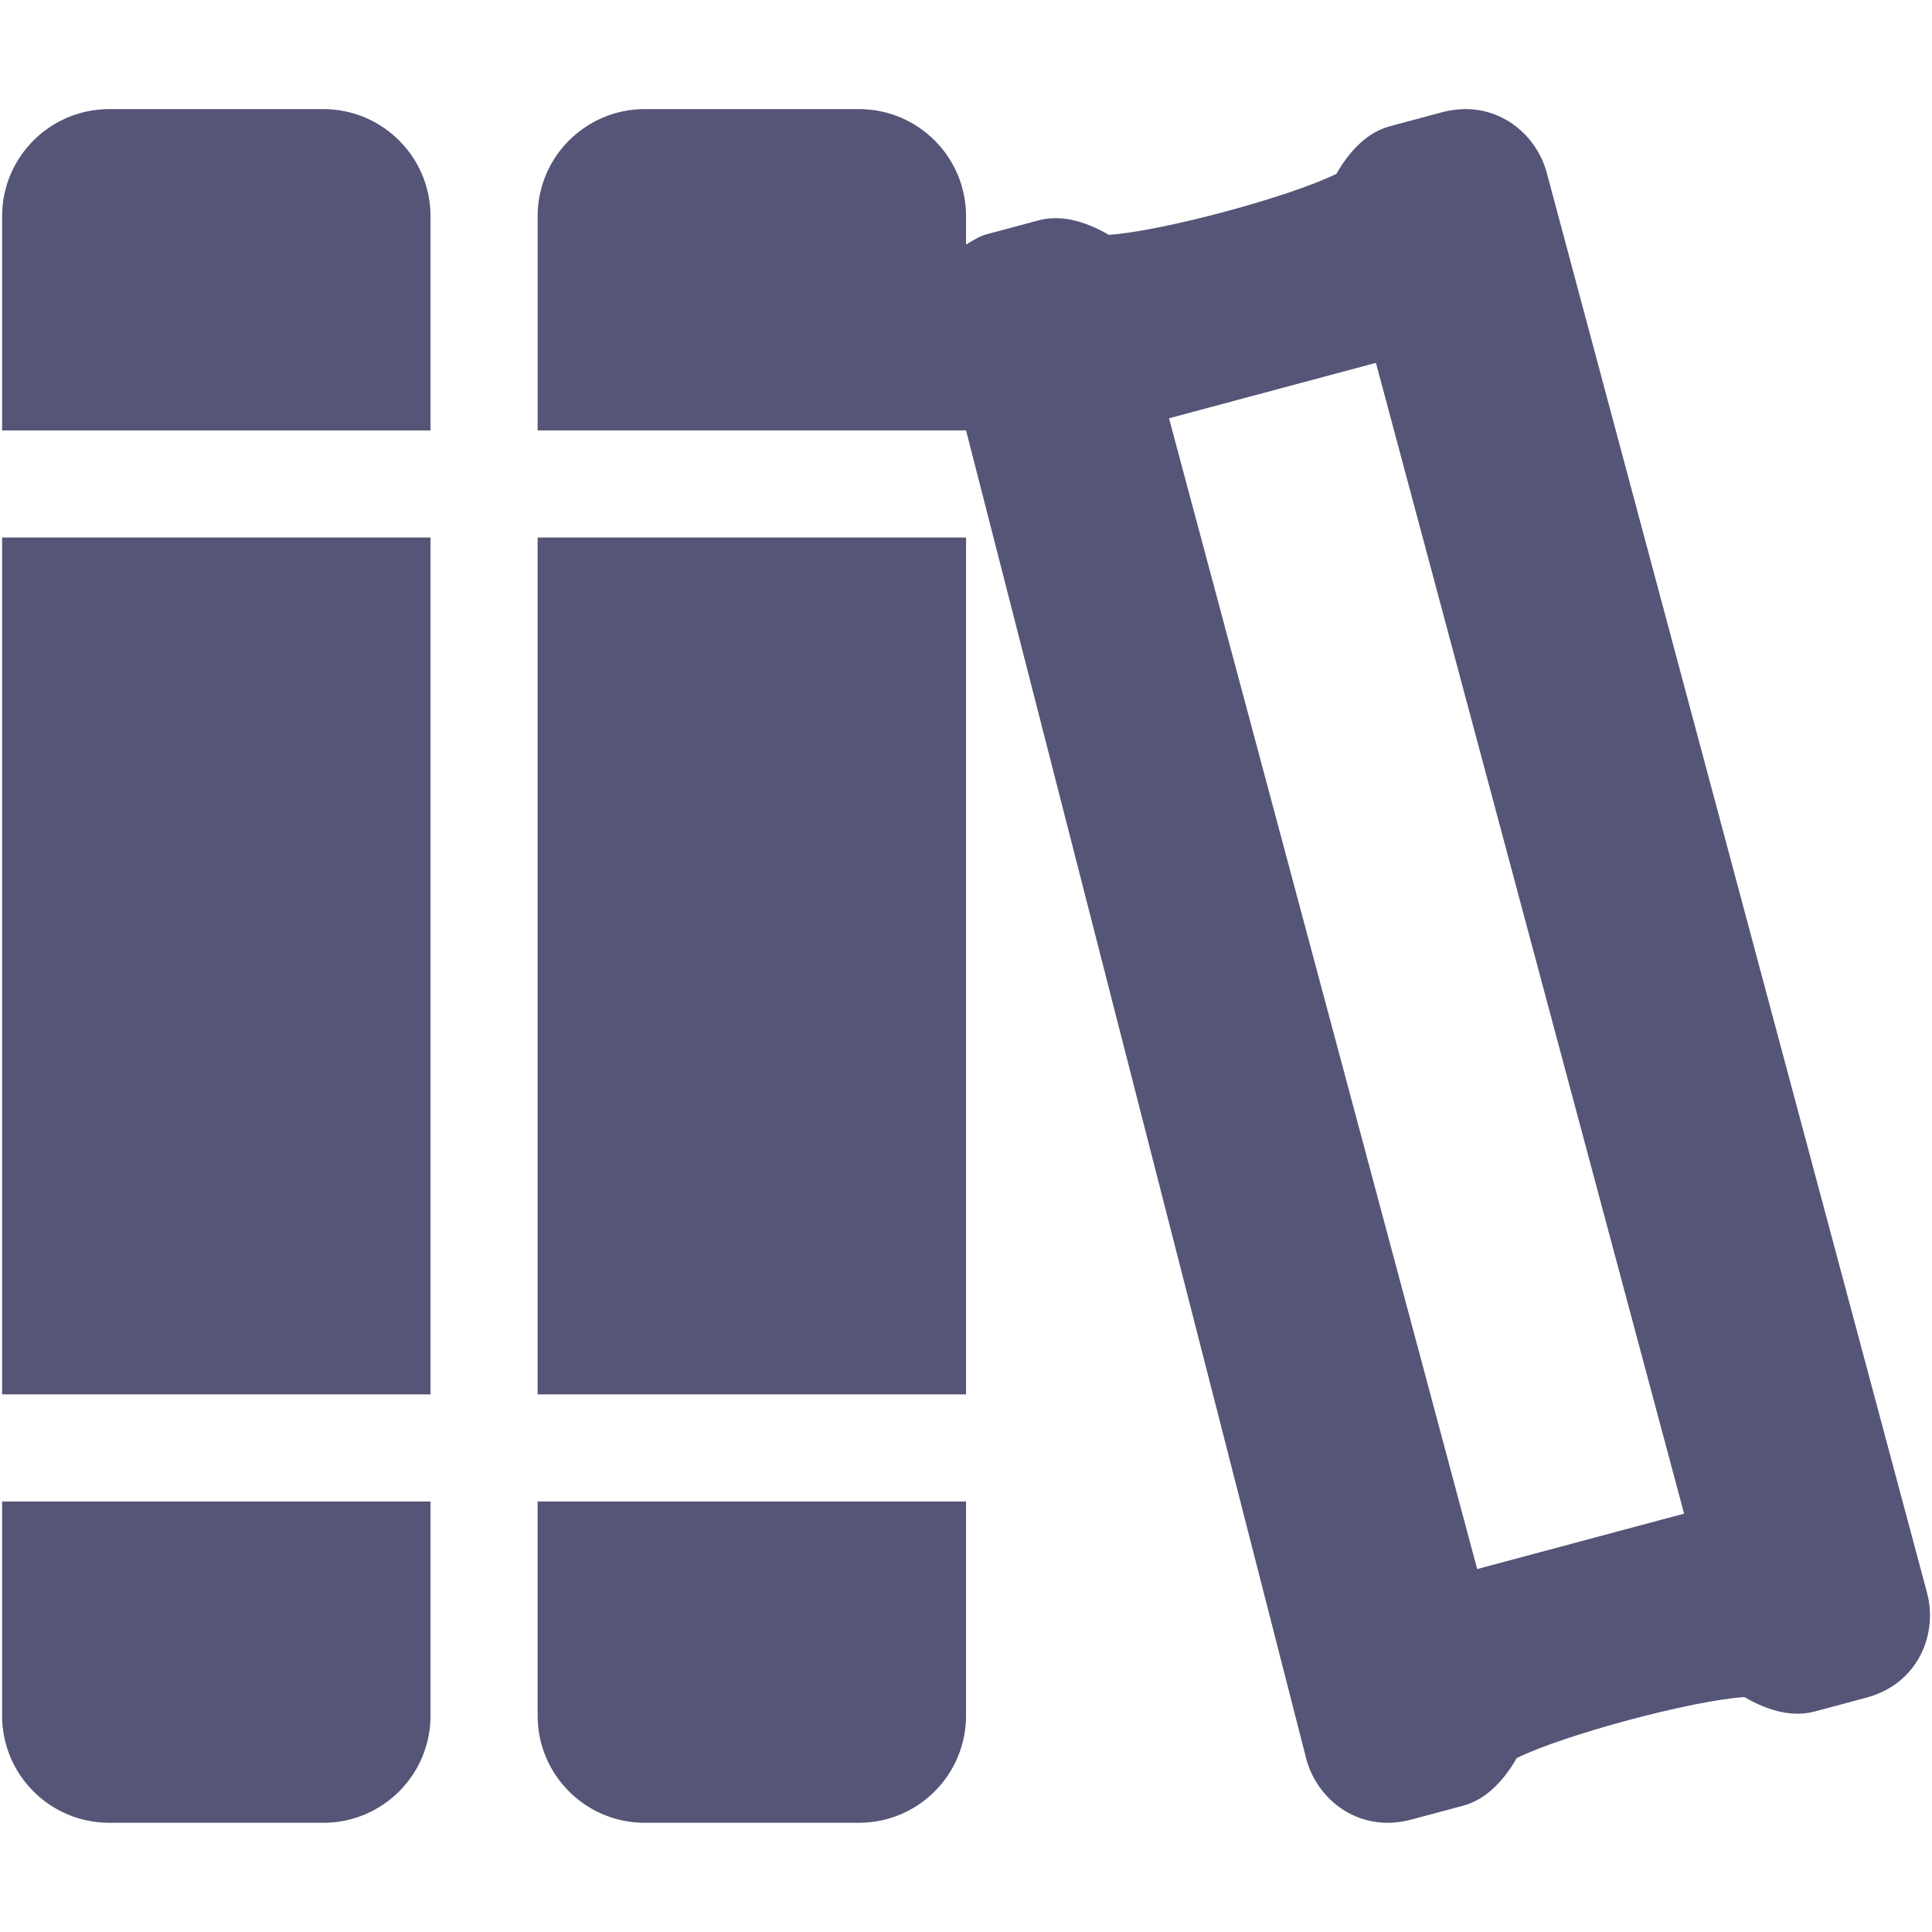
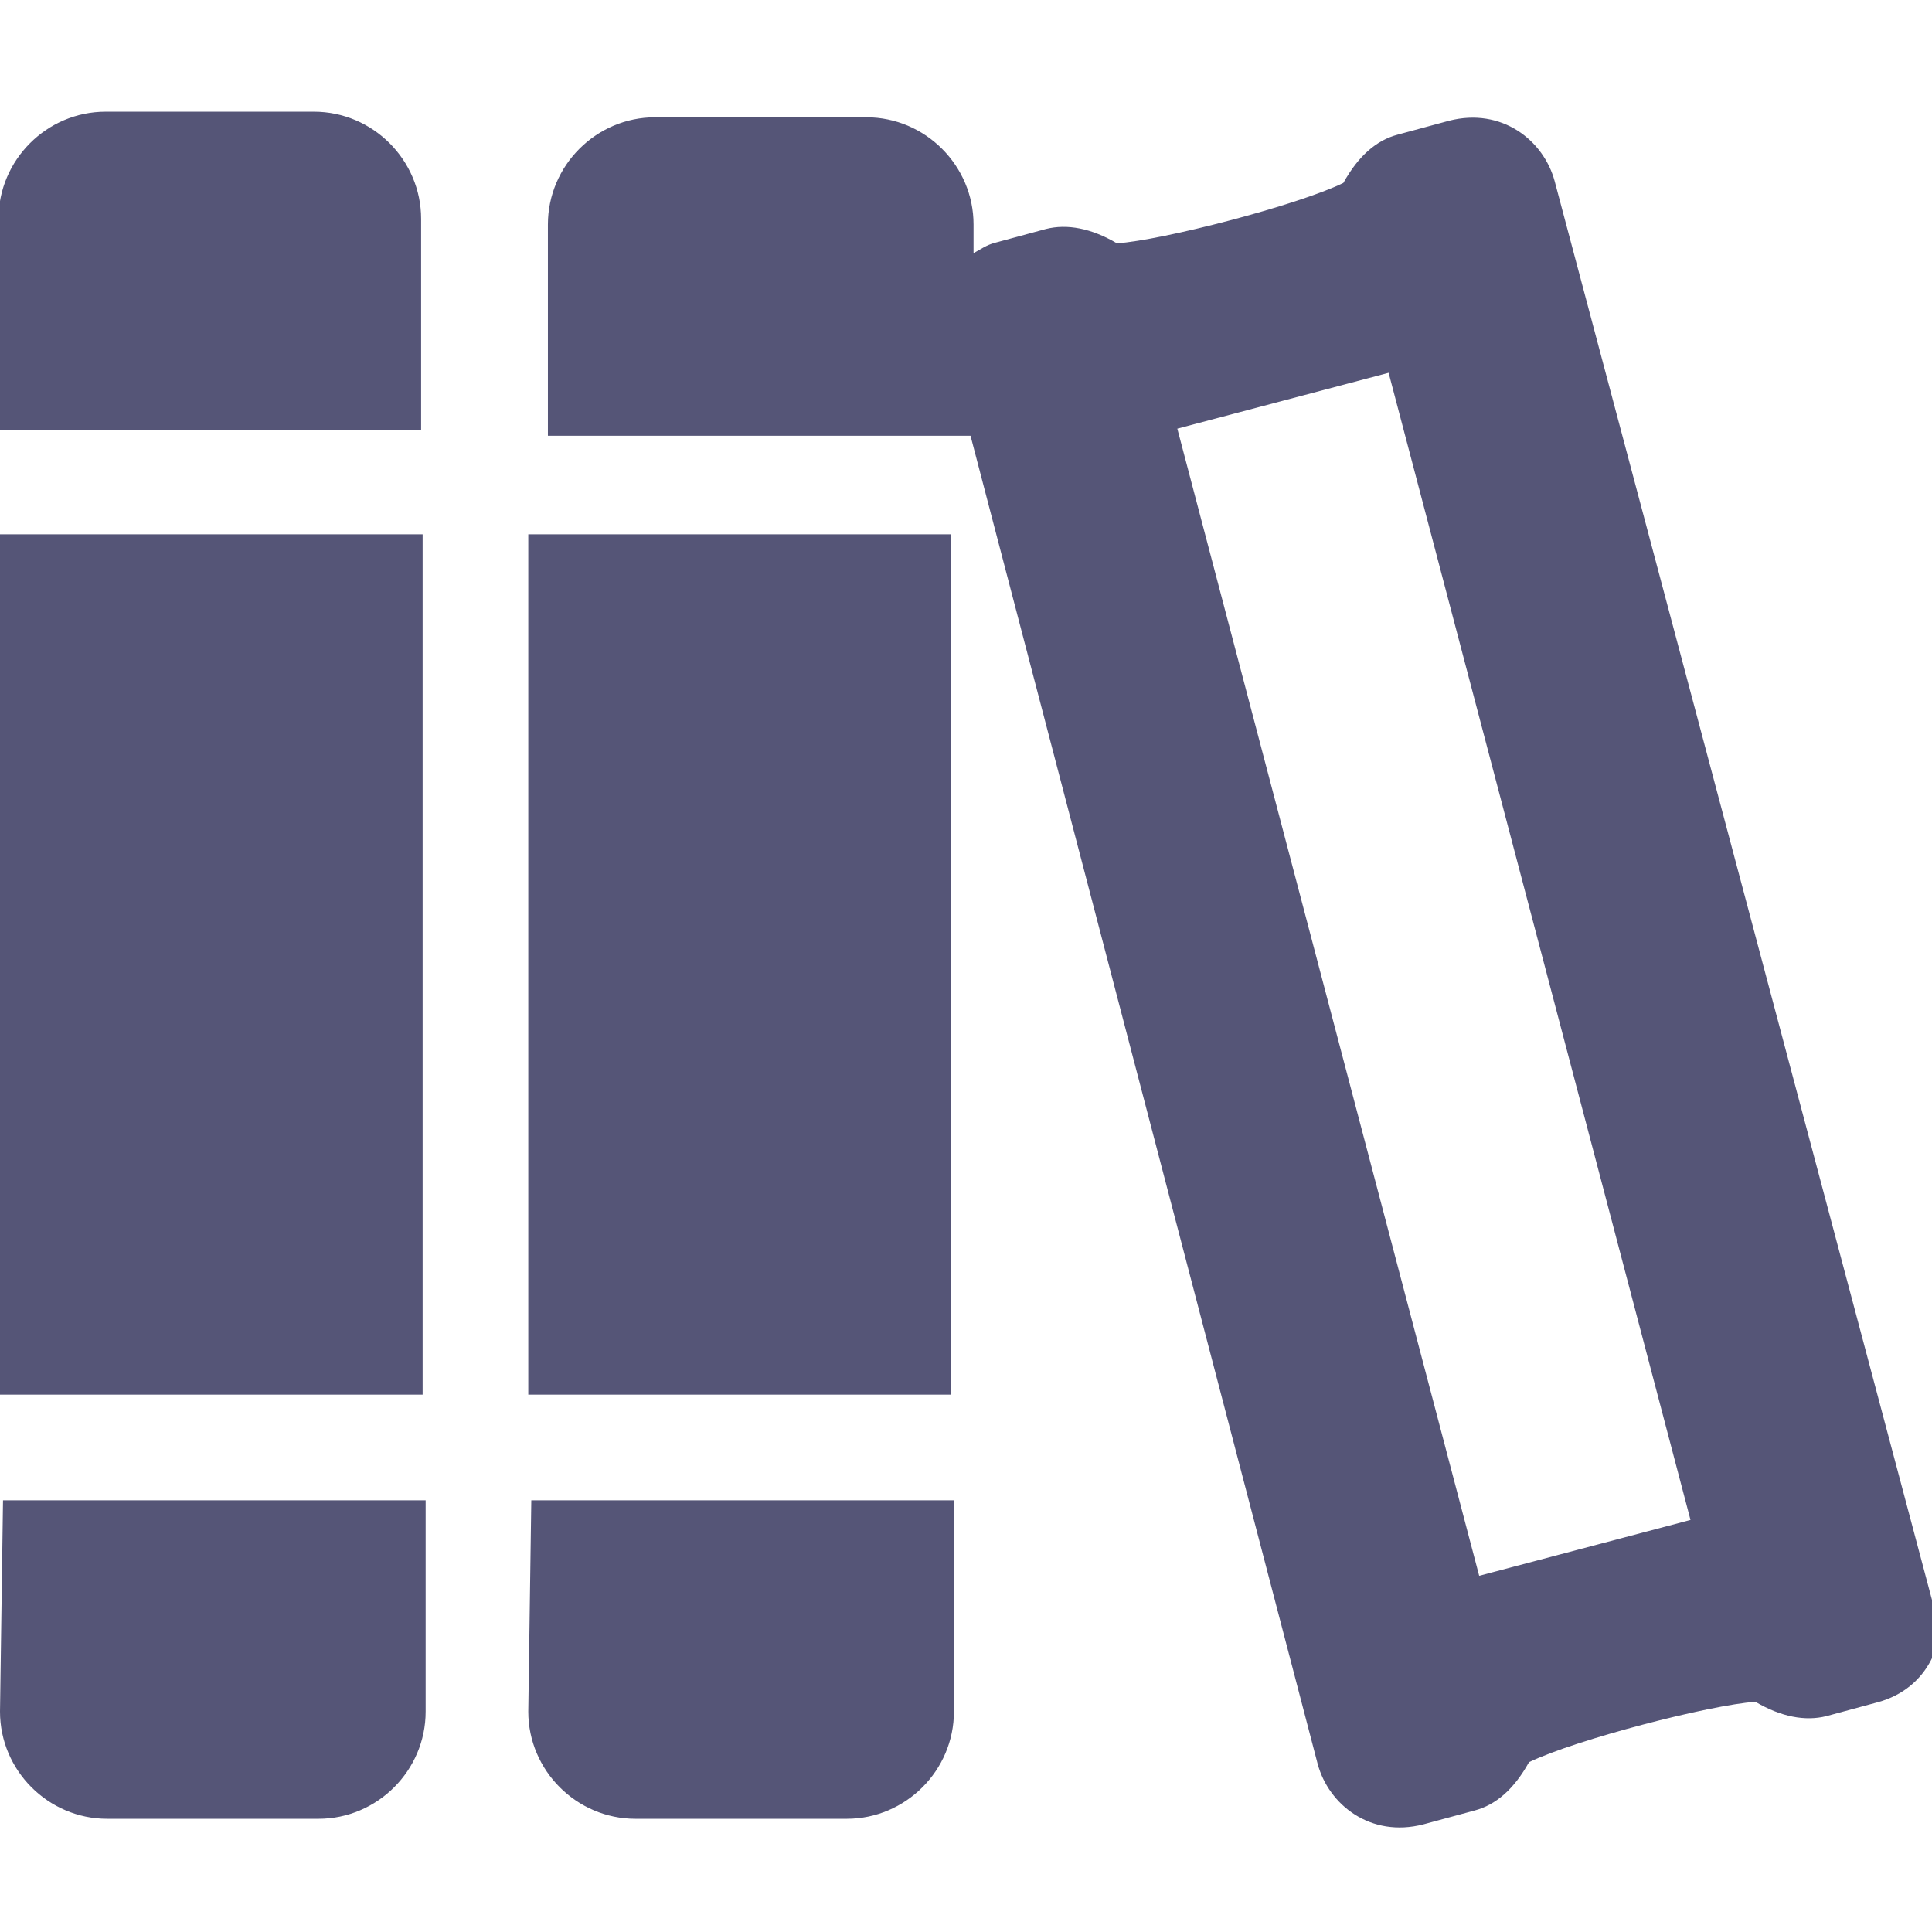
<svg xmlns="http://www.w3.org/2000/svg" version="1.1" viewBox="0 0 128 128">
  <style type="text/css">.Back{fill:#555577;}</style>
-   <path class="Back" d="m127.67 105.52-25.191-94.065c-0.734-2.741-3.526-4.932-6.954-4.014l-3.426 0.918c-1.37 0.368-2.557 1.419-3.561 3.158-3.111 1.539-11.598 3.816-15.079 4.04-1.738-1.004-3.293-1.322-4.663-0.954l-3.428 0.918c-0.537 0.144-0.931 0.432-1.364 0.683v-1.88c0-3.918-3.178-7.096-7.096-7.096h-14.192c-3.918 0-7.096 3.178-7.096 7.096v14.192h28.384l22.543 88.022c0.734 2.741 3.526 4.932 6.954 4.014l3.426-0.918c1.37-0.368 2.557-1.419 3.561-3.158 3.085-1.526 11.571-3.814 15.079-4.04 1.738 1.004 3.293 1.322 4.663 0.954l3.428-0.918c3.426-0.918 4.748-4.211 4.011-6.952zm-29.803-1.566-20.417-76.242 13.709-3.672 20.417 76.242zm-97.728-11.573h28.384v-56.768h-28.384zm21.288-85.152h-14.192c-3.918 0-7.096 3.178-7.096 7.096v14.192h28.384v-14.192c0-3.918-3.178-7.096-7.096-7.096zm-21.288 106.44c0 3.918 3.178 7.096 7.096 7.096h14.192c3.918 0 7.096-3.178 7.096-7.096v-14.192h-28.384zm35.48-21.288h28.384v-56.768h-28.384zm0 21.288c0 3.918 3.178 7.096 7.096 7.096h14.192c3.918 0 7.096-3.178 7.096-7.096v-14.192h-28.384z" />
+   <path class="Back" d="m128 106-25-94c-0.73-2.7-3.5-4.9-7-4l-3.4 0.92c-1.4 0.37-2.6 1.4-3.6 3.2-3.1 1.5-12 3.8-15 4-1.7-1-3.3-1.3-4.7-0.95l-3.4 0.92c-0.54 0.14-0.93 0.43-1.4 0.68v-1.9c0-3.9-3.2-7.1-7.1-7.1h-14c-3.9 0-7.1 3.2-7.1 7.1v14h28l23 88c0.73 2.7 3.5 4.9 7 4l3.4-0.92c1.4-0.37 2.6-1.4 3.6-3.2 3.1-1.5 12-3.8 15-4 1.7 1 3.3 1.3 4.7 0.95l3.4-0.92c3.4-0.92 4.7-4.2 4-7zm-30-1.6-20-76 14-3.7 20 76zm-98-12h28v-57h-28zm21-85h-14c-3.9 0-7.1 3.2-7.1 7.1v14h28v-14c0-3.9-3.2-7.1-7.1-7.1zm-21 106c0 3.9 3.2 7.1 7.1 7.1h14c3.9 0 7.1-3.2 7.1-7.1v-14h-28zm35-21h28v-57h-28zm0 21c0 3.9 3.2 7.1 7.1 7.1h14c3.9 0 7.1-3.2 7.1-7.1v-14h-28z" />
</svg>
